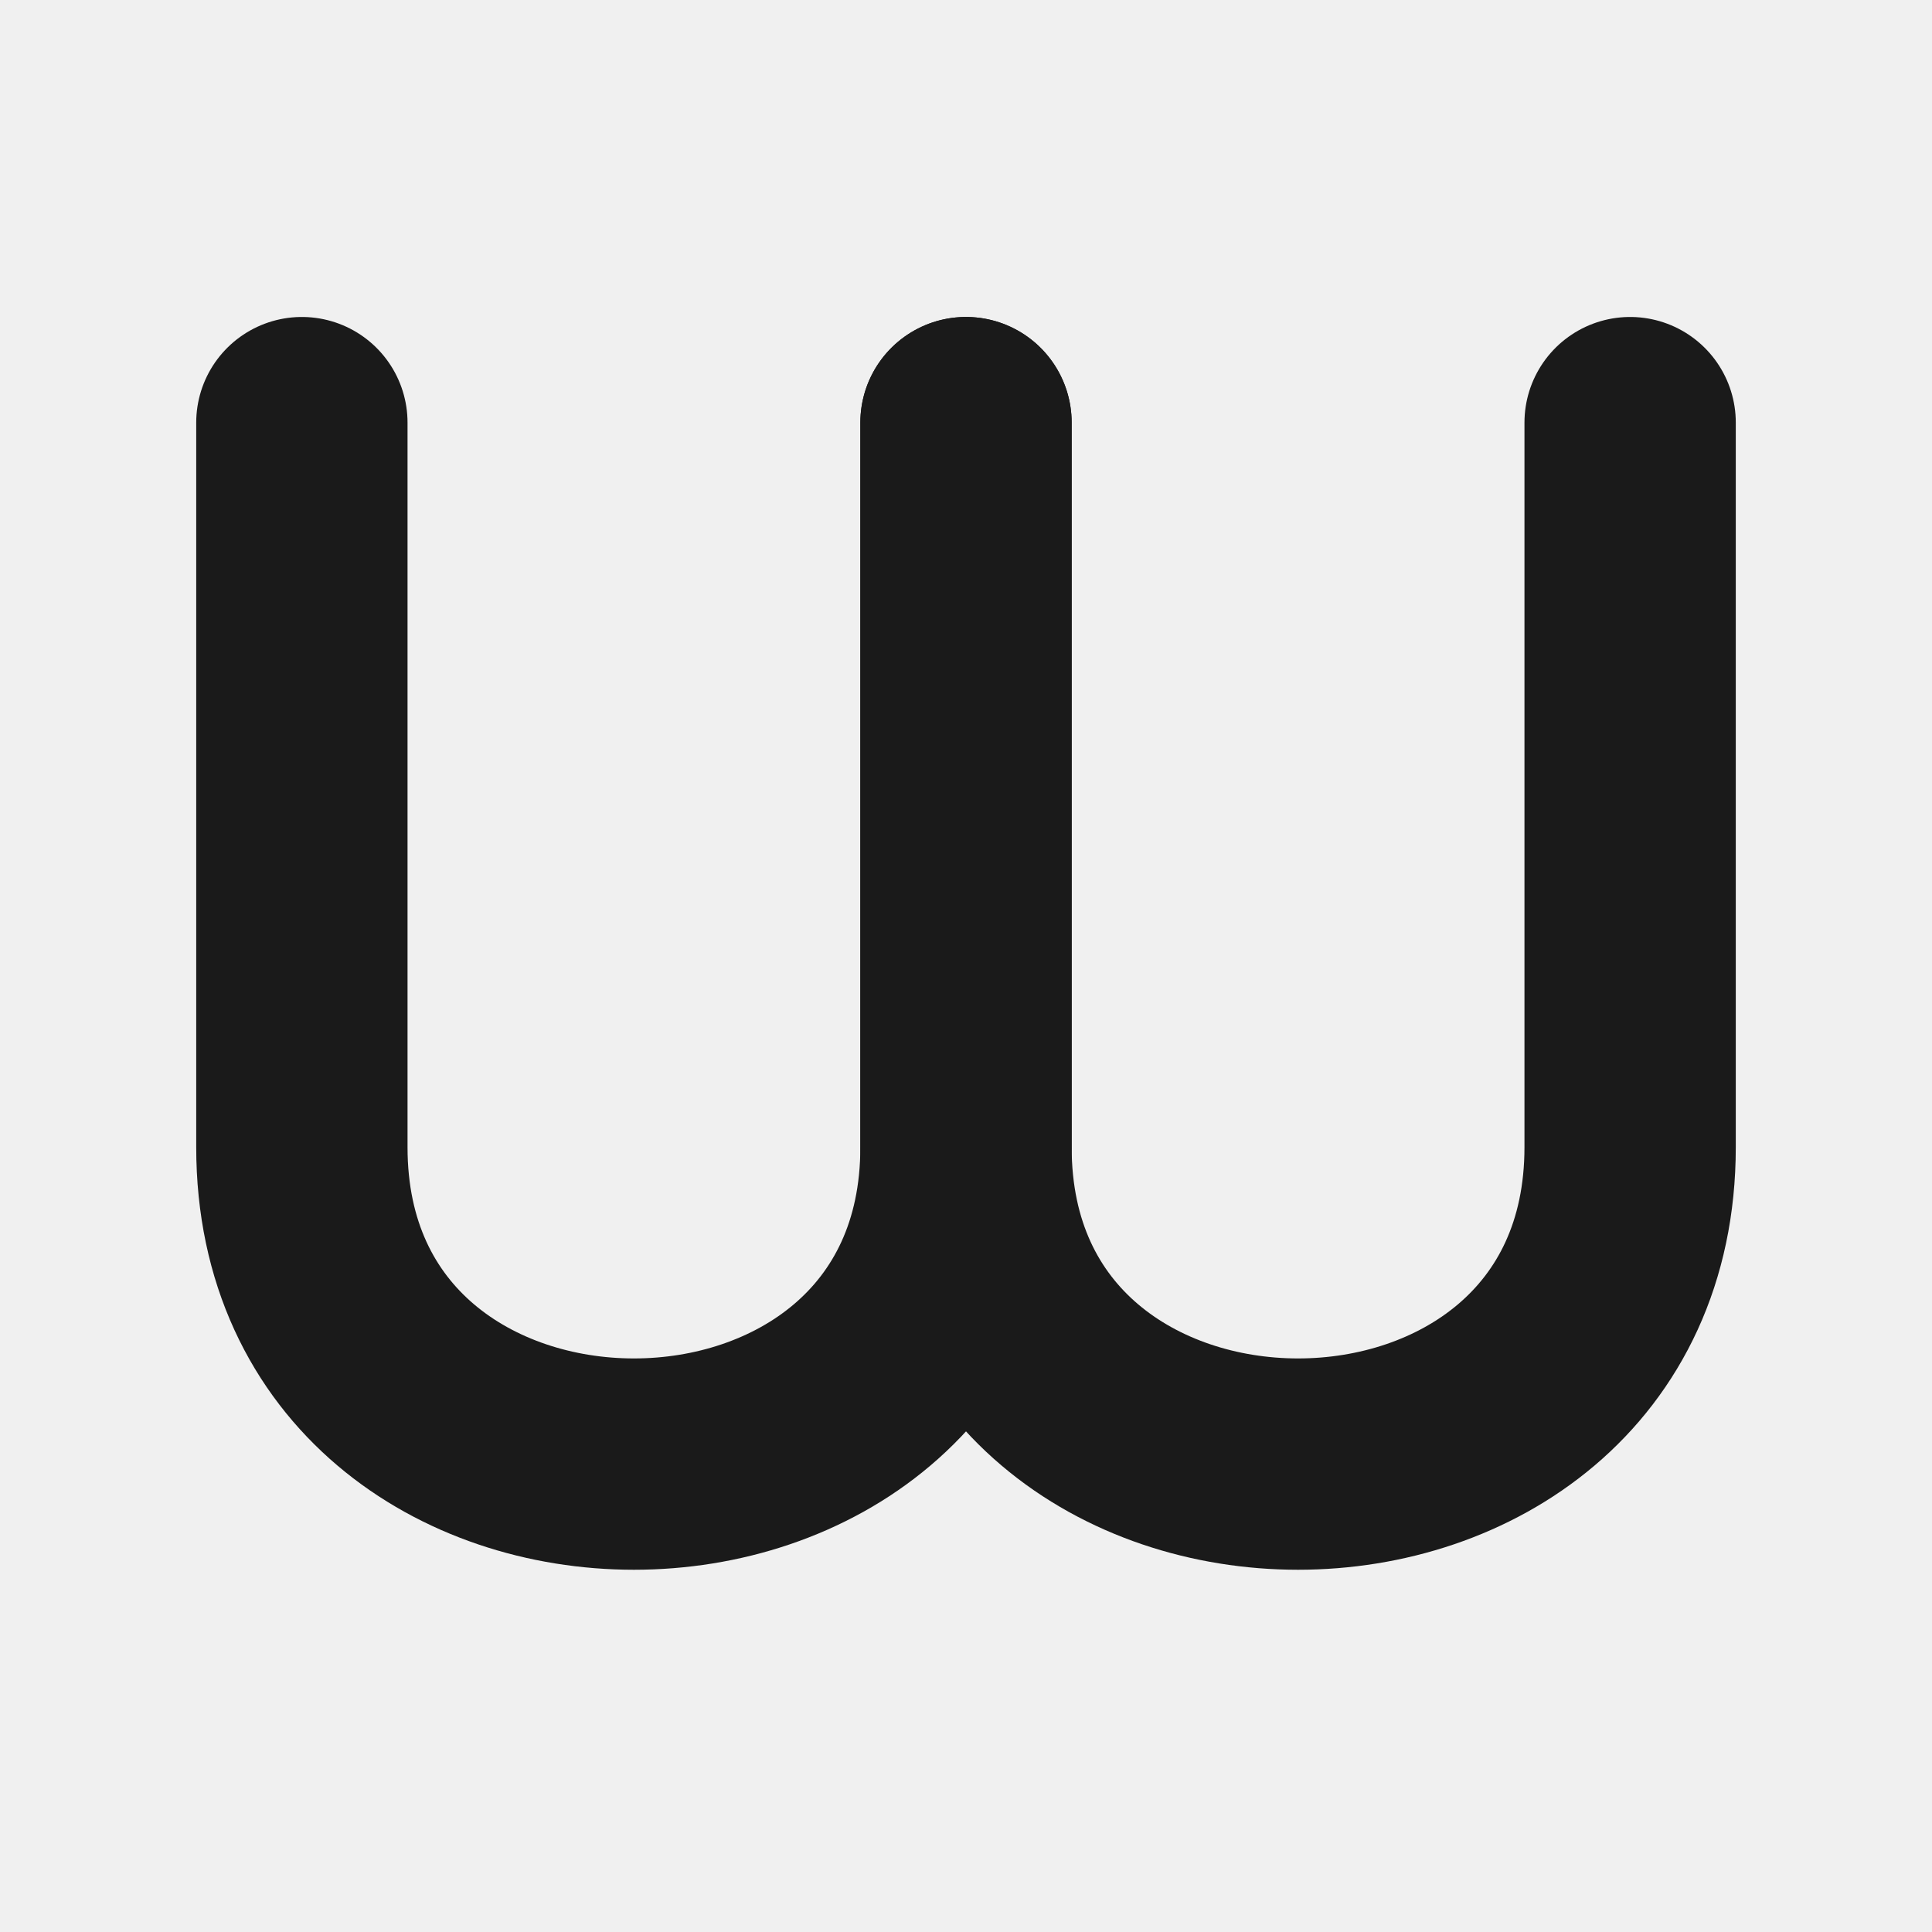
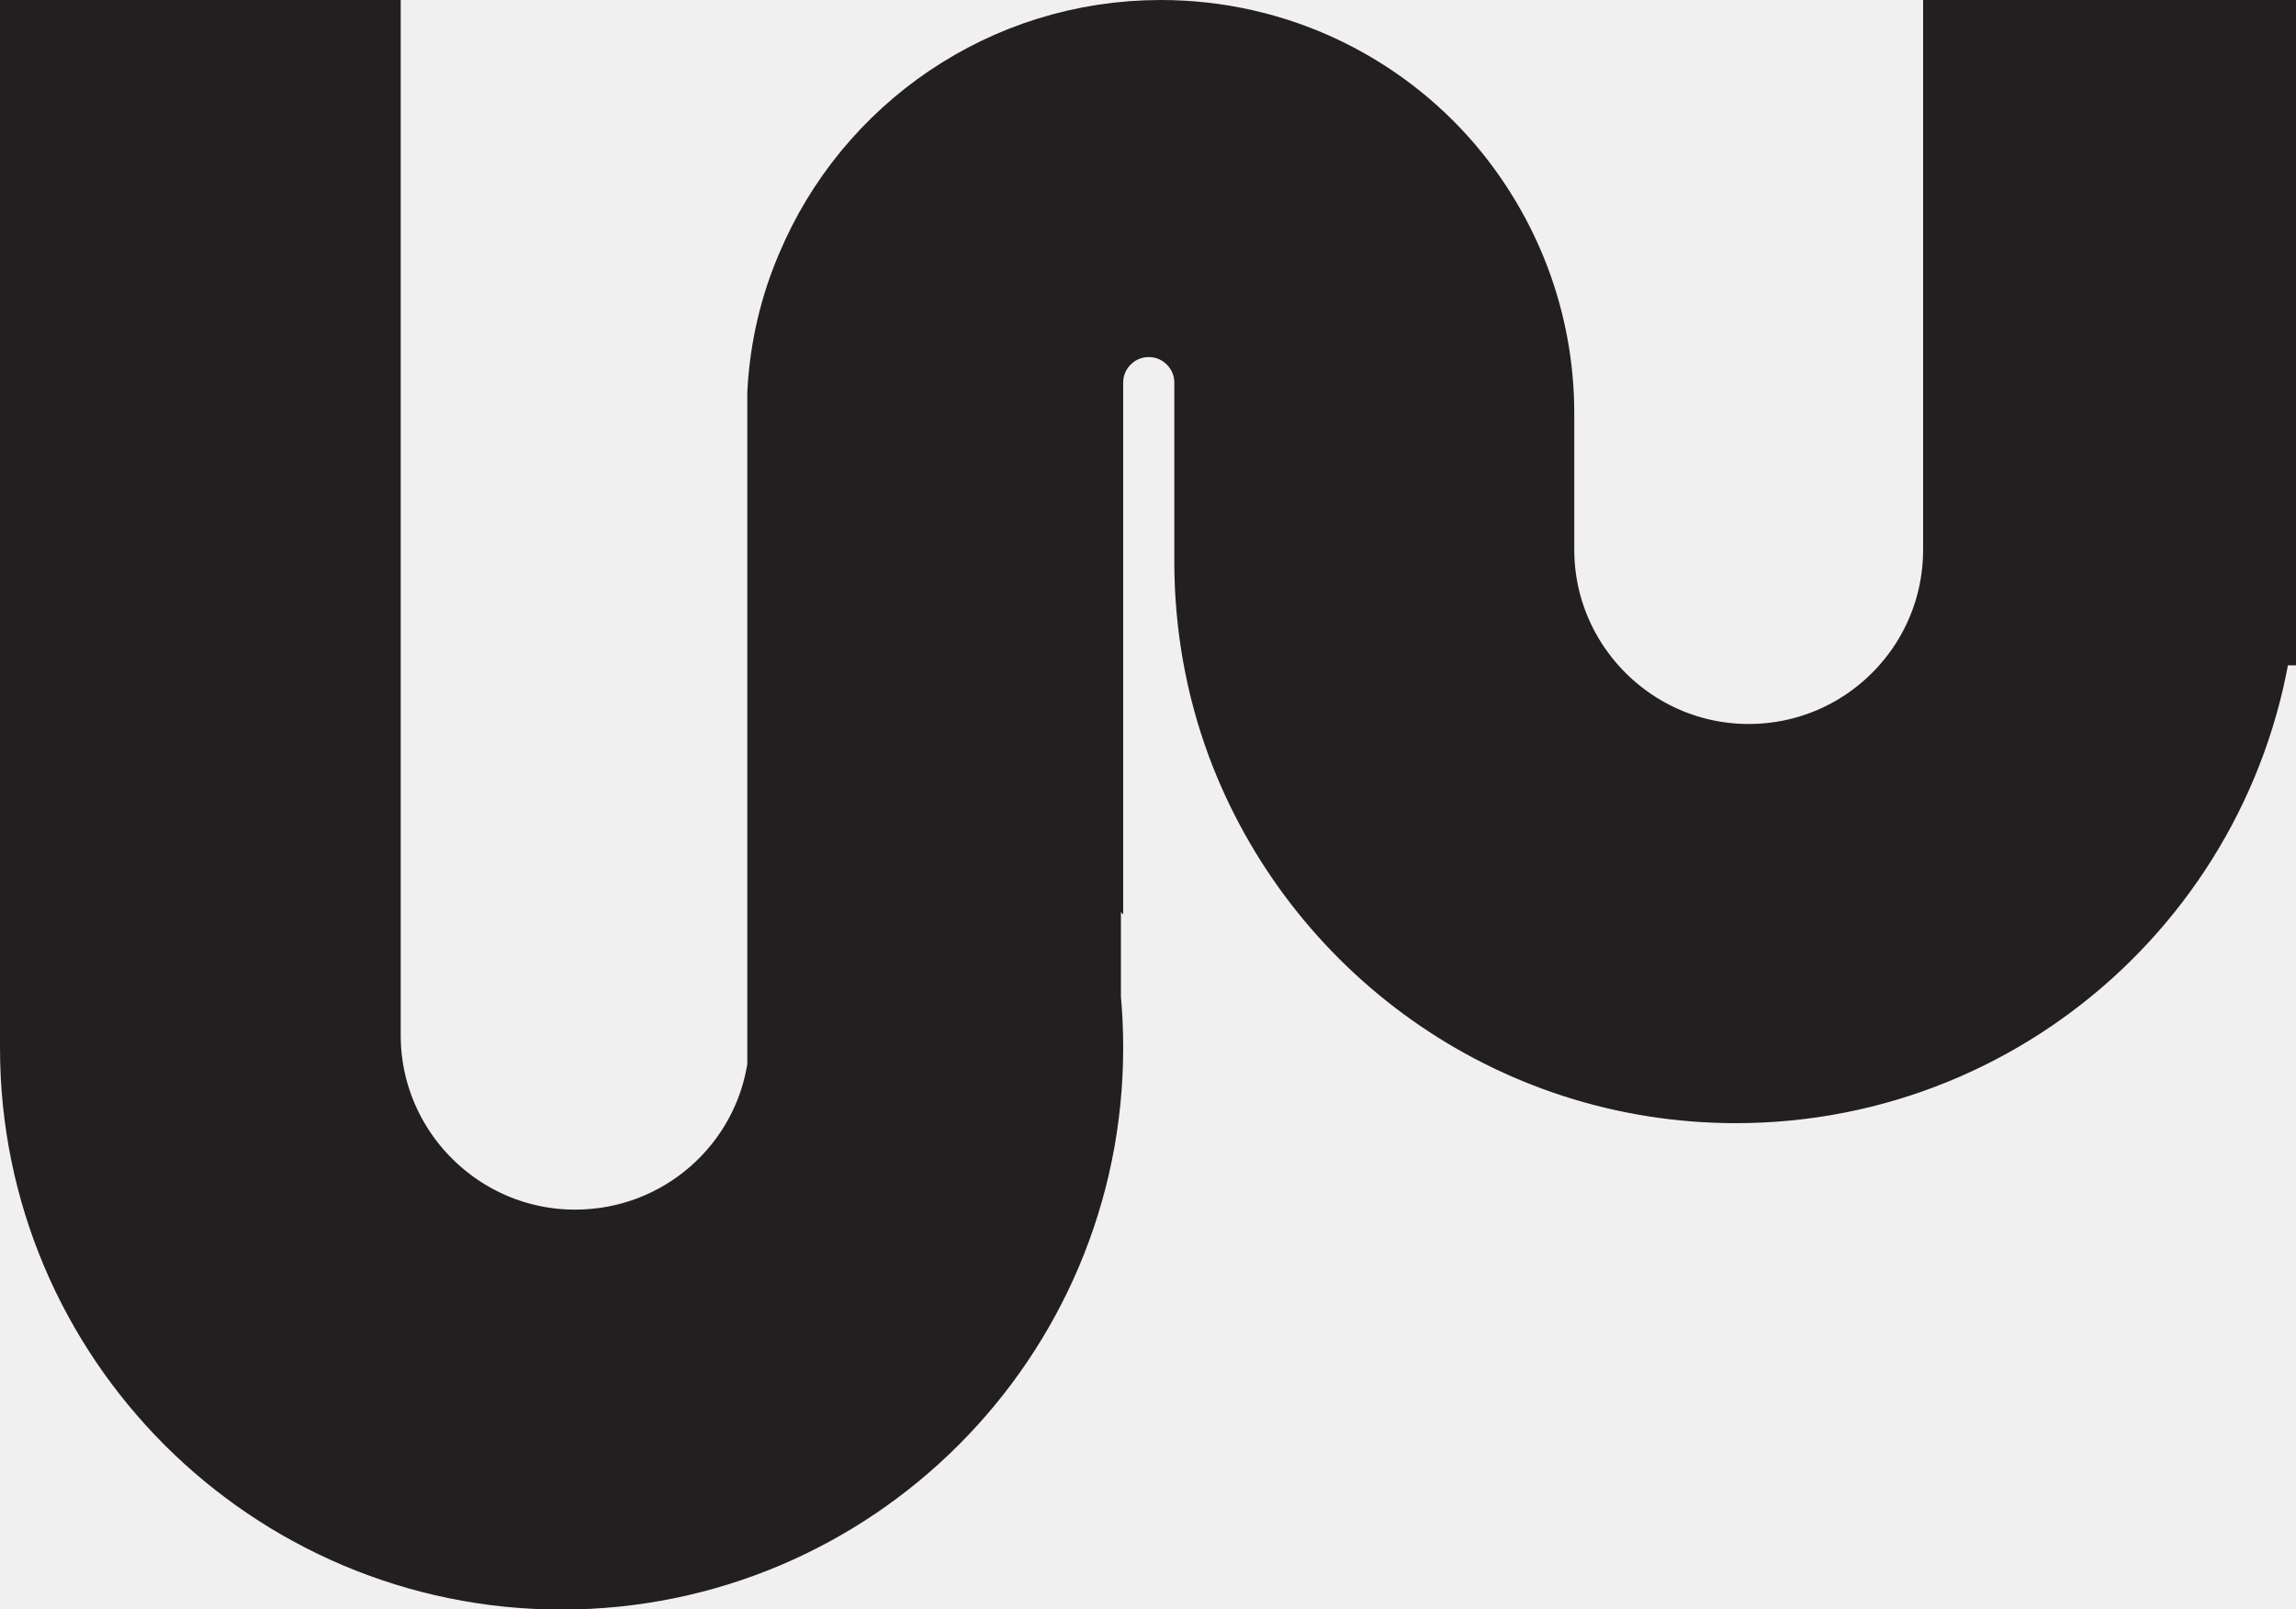
- <svg xmlns="http://www.w3.org/2000/svg" viewBox="0 0 32 32" fill="none">
-   <style>
-     .s { stroke: #1a1a1a; }
-     @media (prefers-color-scheme: dark) { .s { stroke: #ffffff; } }
-   </style>
-   <path class="s" d="M5 7 V19 C5 26 16 26 16 19 V7" stroke-width="3.5" stroke-linecap="round" stroke-linejoin="round" fill="none" />
-   <path class="s" d="M16 7 V19 C16 26 27 26 27 19 V7" stroke-width="3.5" stroke-linecap="round" stroke-linejoin="round" fill="none" />
+ <svg xmlns="http://www.w3.org/2000/svg" viewBox="0 0 30.54 21.4">
+   <defs>
+     <style>
+       .cls-1 {
+         fill: #231f20;
+         stroke: #231f20;
+         stroke-miterlimit: 10;
+         stroke-width: 2px;
+       }
+       @media (prefers-color-scheme: dark) {
+         .cls-1 {
+           fill: #fff;
+           stroke: #fff;
+         }
+       }
+     </style>
+   </defs>
+   <path class="cls-1" d="M26.58,1v6.31c0,1.84-1.49,3.32-3.32,3.32s-3.32-1.49-3.32-3.32v-1.81c0-1.12-.41-2.14-1.08-2.93-.82-.96-2.05-1.57-3.42-1.57-1.87,0-3.47,1.14-4.15,2.75-.2.46-.32.96-.35,1.49,0,.09,0,.17,0,.26s0,.17,0,.26v8.47c-.22,1.62-1.61,2.86-3.29,2.86-1.83,0-3.32-1.49-3.32-3.32V1H1v12.94c0,3.57,2.9,6.47,6.47,6.47s6.47-2.9,6.47-6.47c0-.22-.01-.43-.03-.64v-3.56s.02,0,.03.01v-4.66c0-.74.6-1.34,1.34-1.34s1.34.6,1.34,1.34v2.38c0,.79.14,1.55.4,2.25.92,2.46,3.29,4.22,6.07,4.22,3.44,0,6.26-2.69,6.46-6.09h.01V1h-2.96Z" />
</svg>
